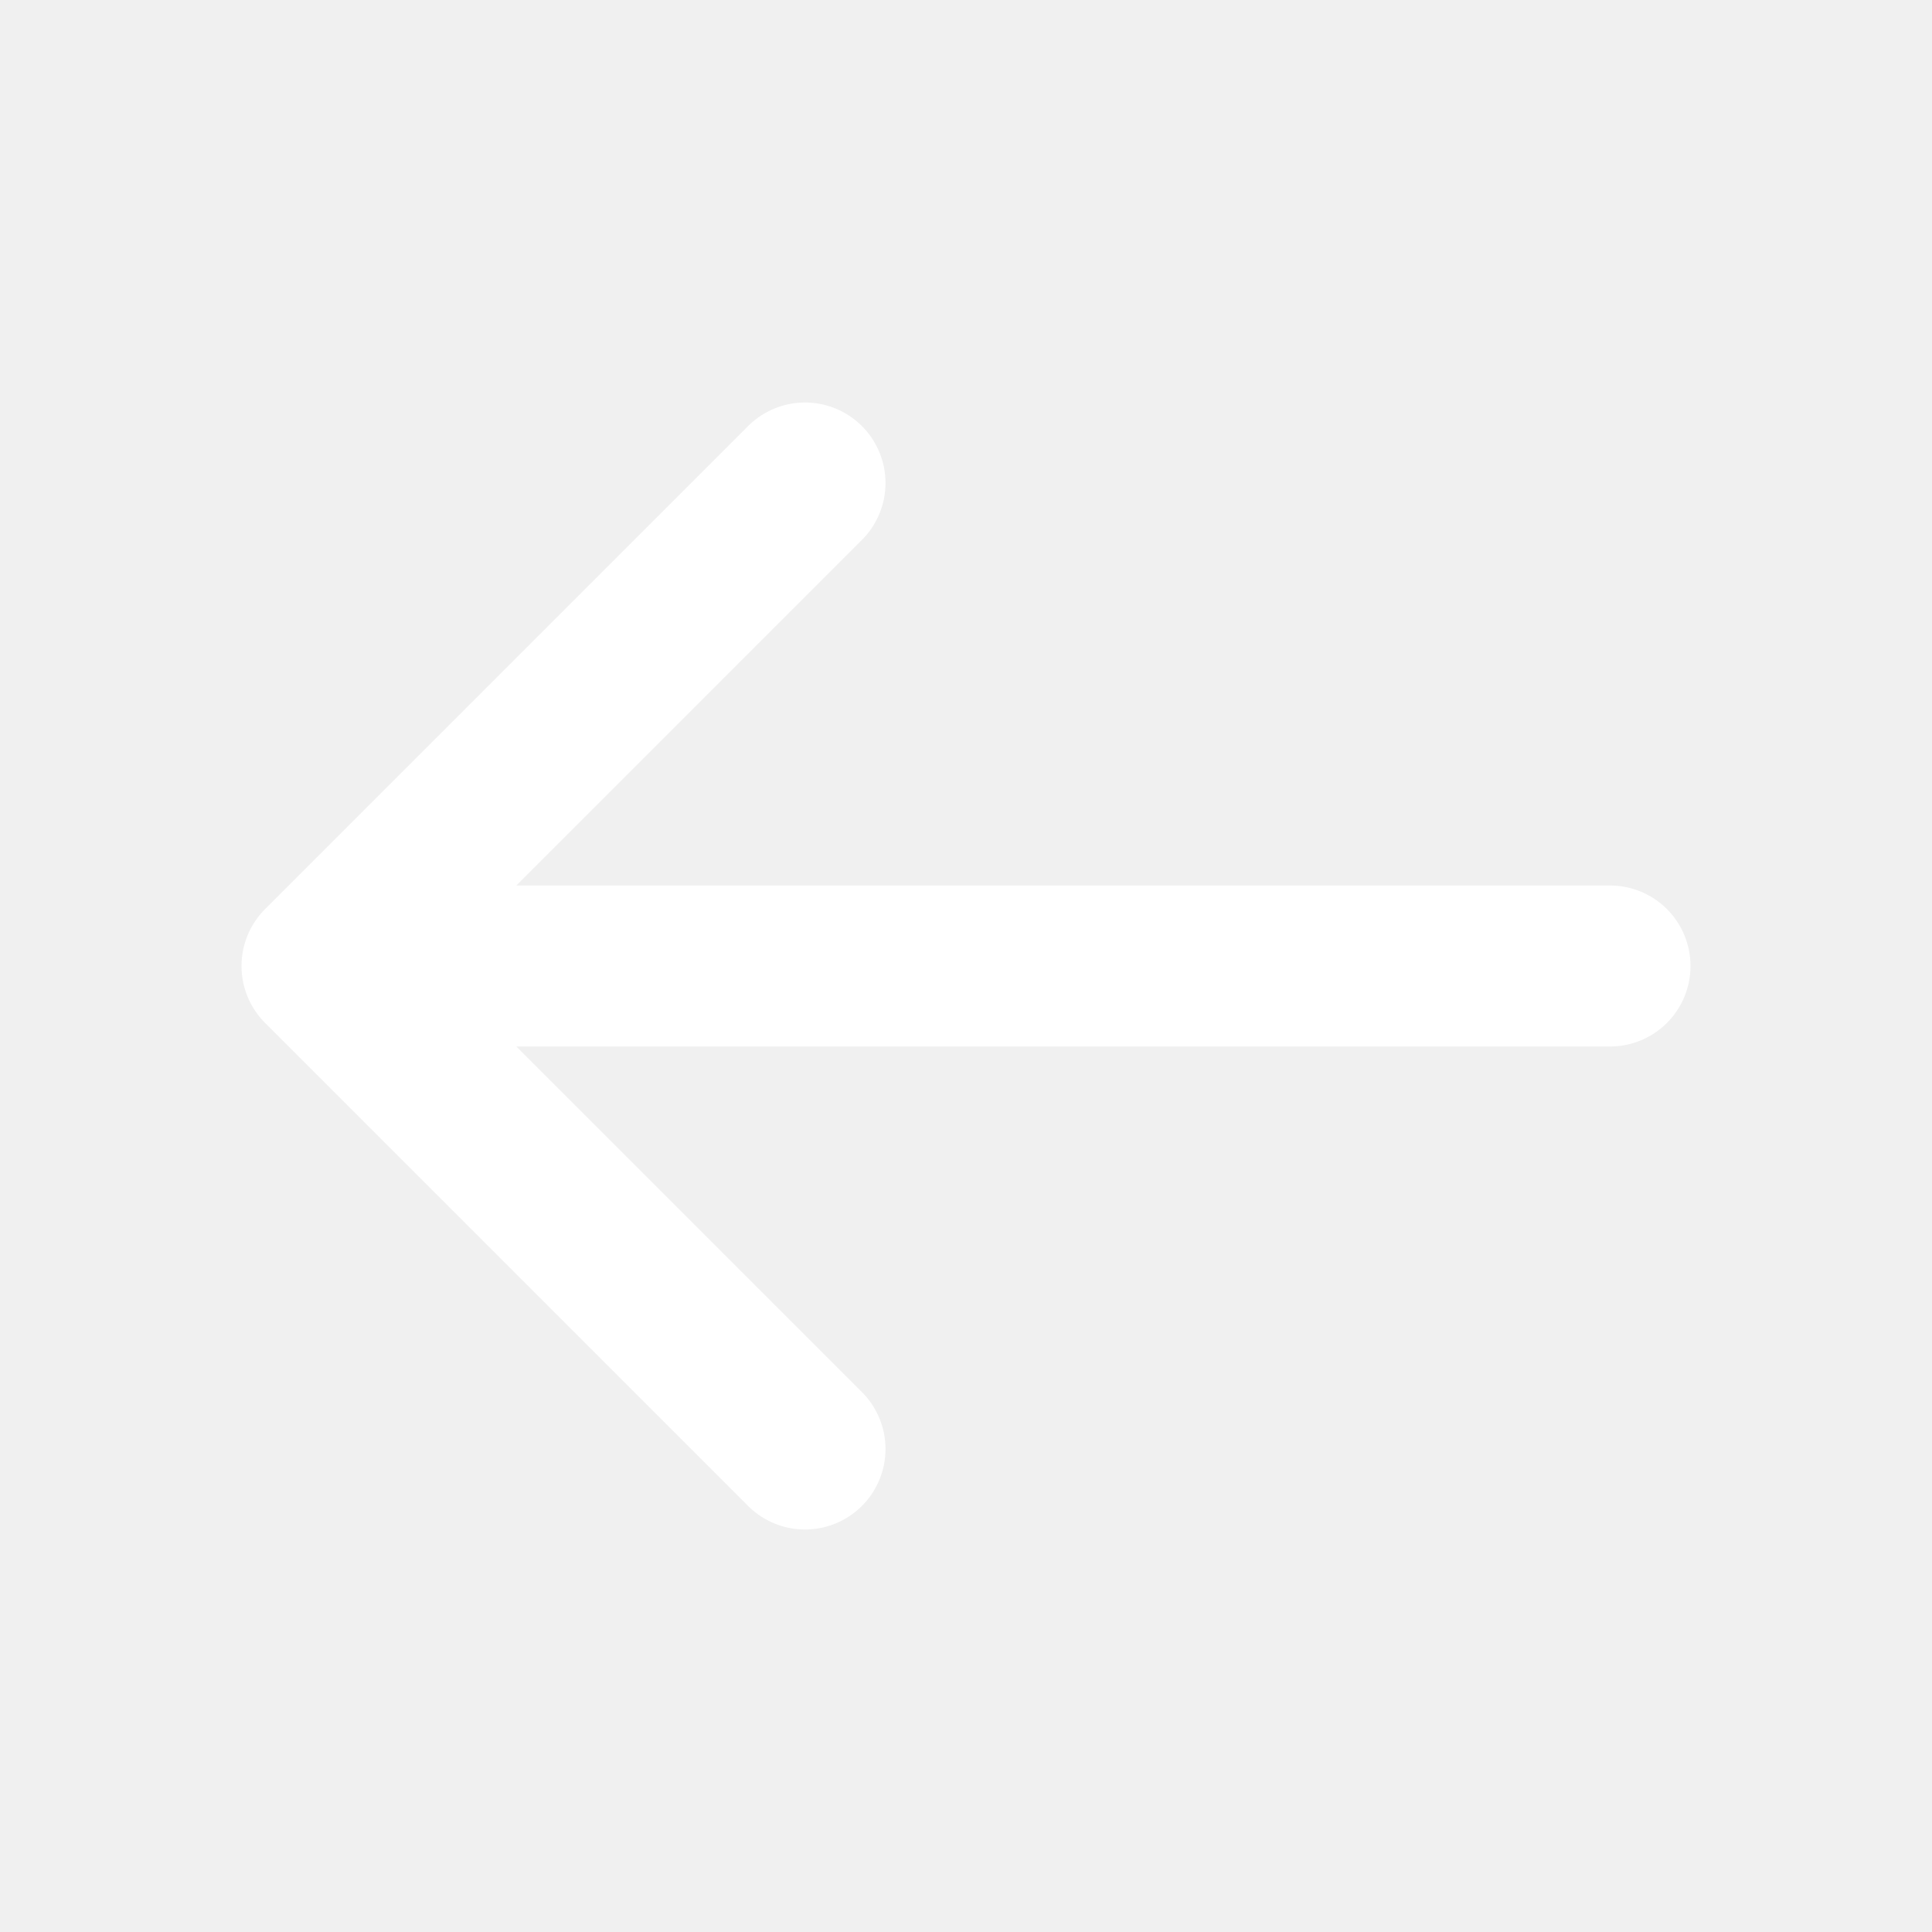
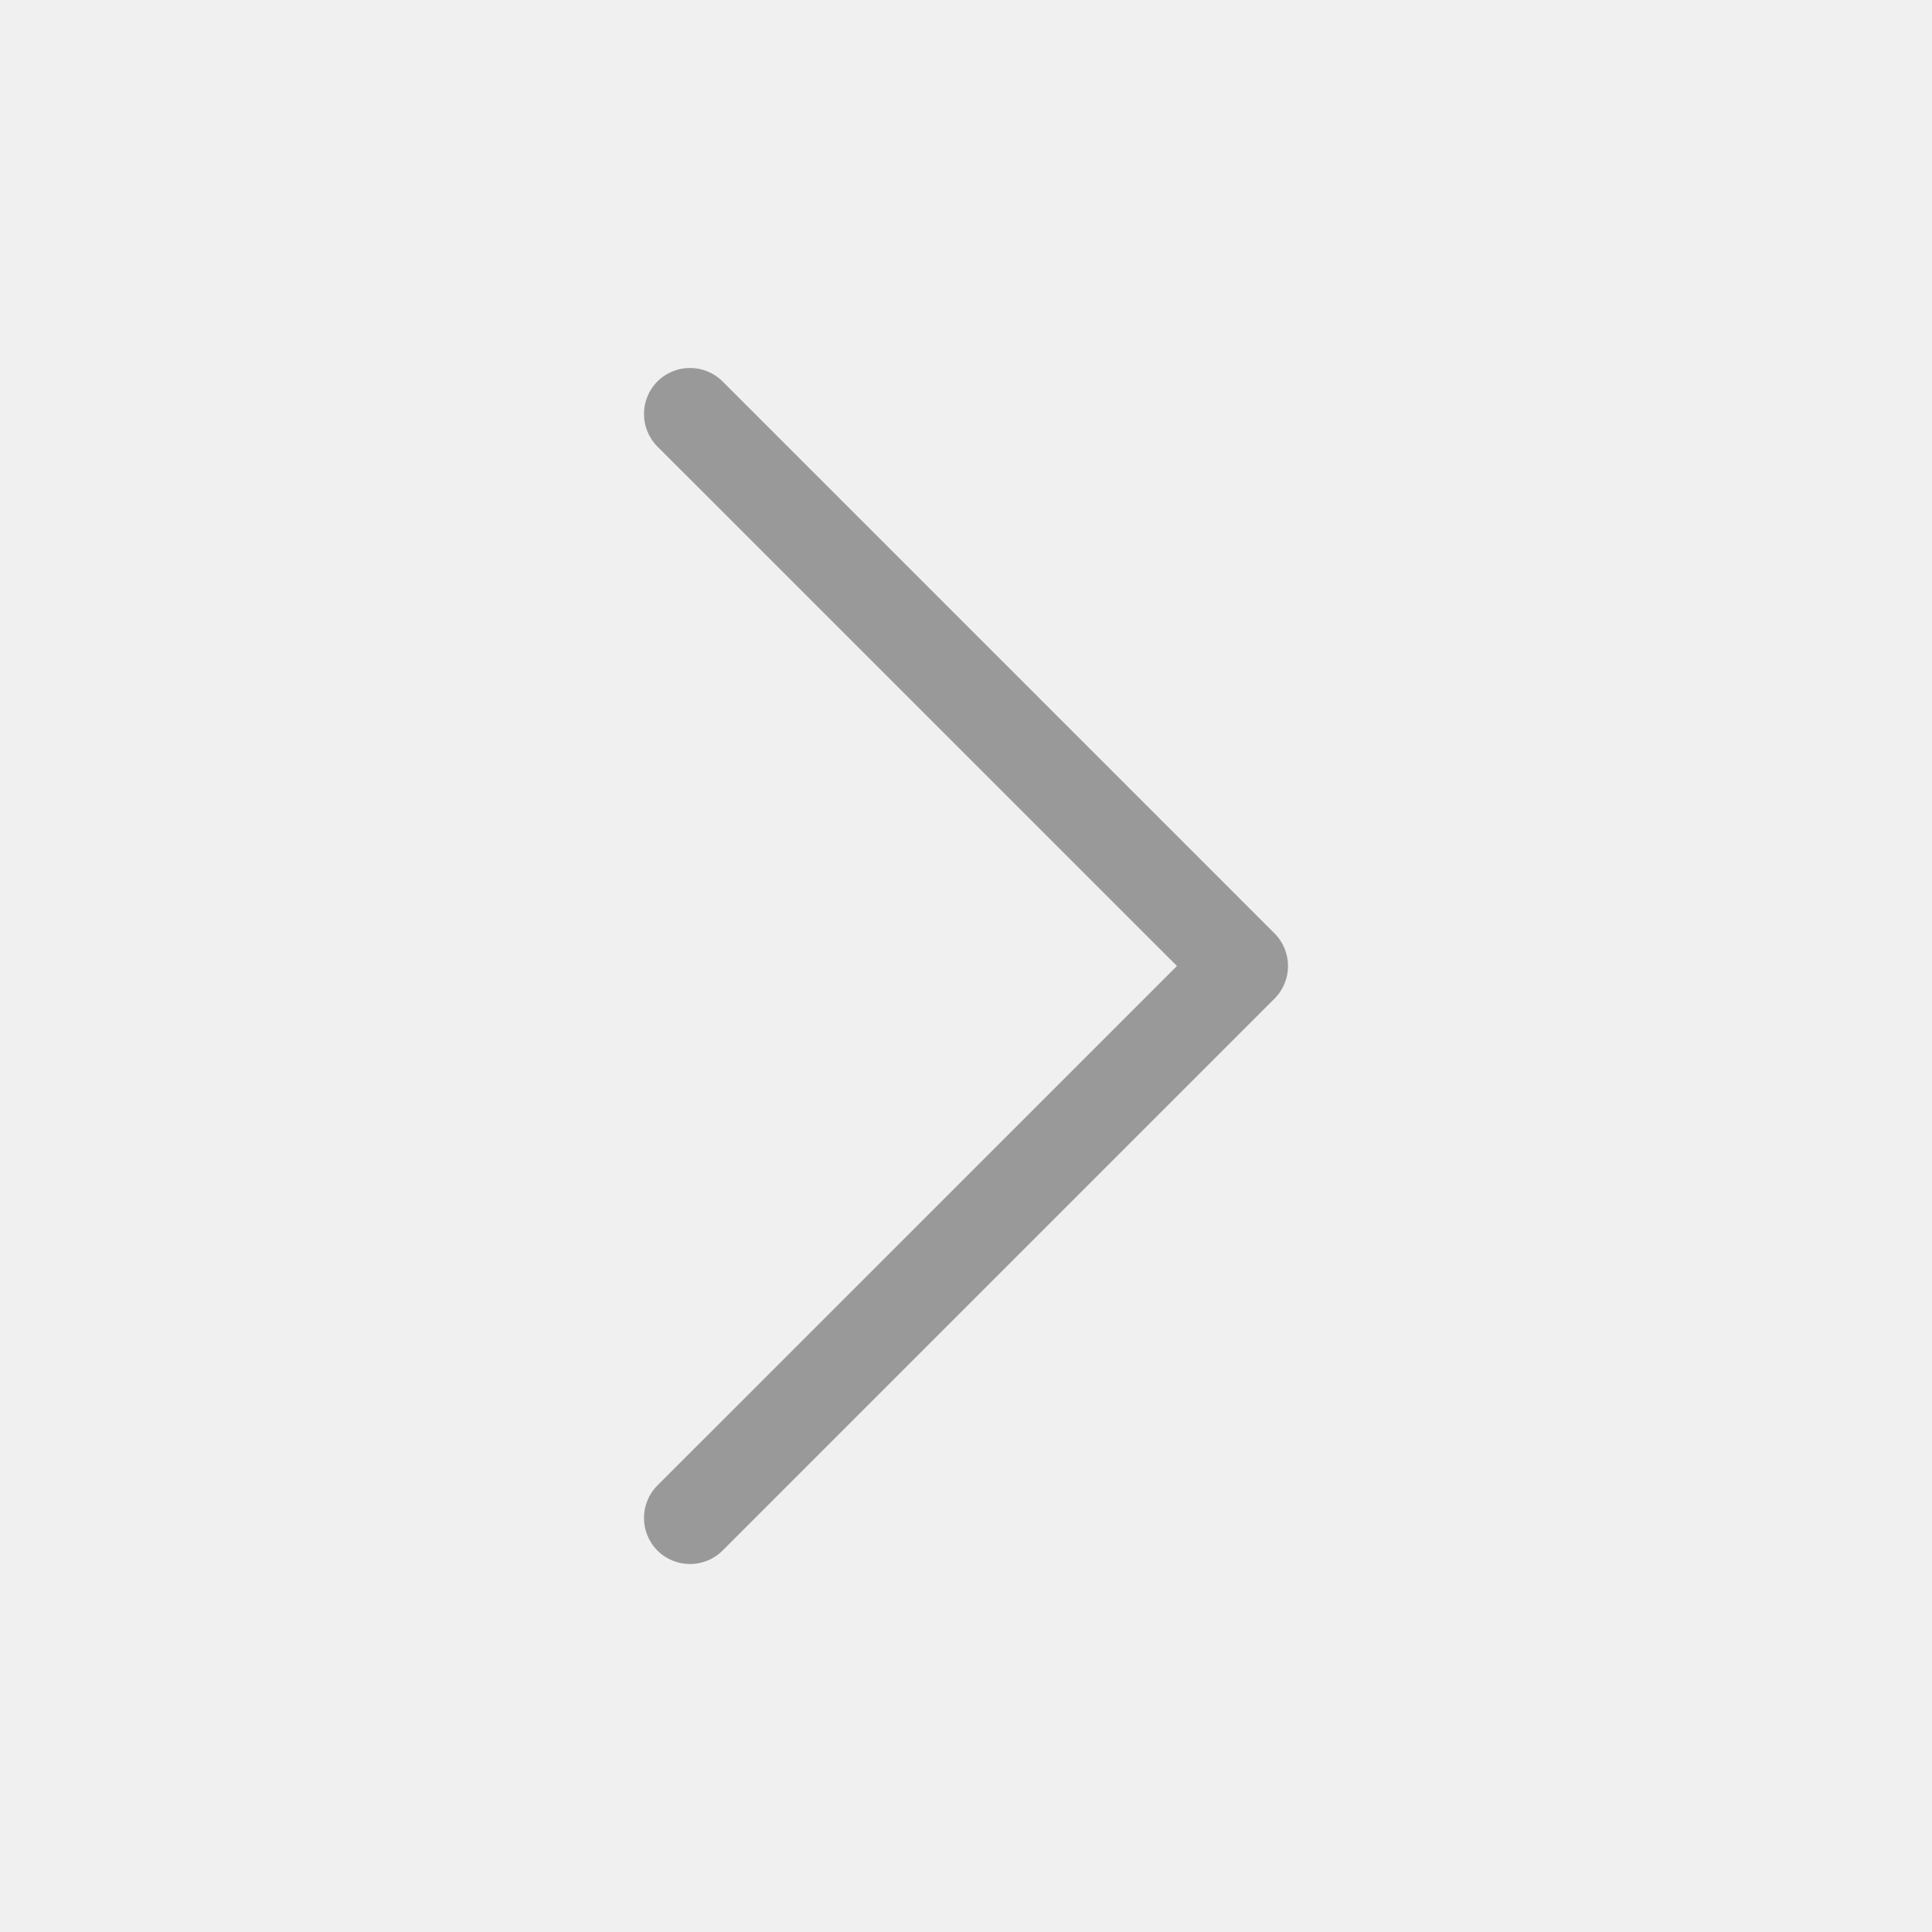
- <svg xmlns="http://www.w3.org/2000/svg" width="24" height="24" viewBox="0 0 24 24" fill="none">
-   <path d="M20 12H4M4 12L10 18M4 12L10 6" stroke="white" stroke-width="2" stroke-linecap="round" stroke-linejoin="round" />
+ <svg xmlns="http://www.w3.org/2000/svg" width="21" height="21" viewBox="0 0 21 21" fill="none">
+   <mask id="mask0_5238_4410" style="mask-type:alpha" maskUnits="userSpaceOnUse" x="0" y="0" width="21" height="21">
+     <path d="M20.5 0.5H0.5V20.5H20.5V0.5Z" fill="#222222" />
+   </mask>
+   <g mask="url(#mask0_5238_4410)">
+     <path fill-rule="evenodd" clip-rule="evenodd" d="M7.146 4.146C7.342 3.951 7.658 3.951 7.854 4.146L13.854 10.146C14.049 10.342 14.049 10.658 13.854 10.854L7.854 16.854C7.658 17.049 7.342 17.049 7.146 16.854C6.951 16.658 6.951 16.342 7.146 16.146L12.793 10.5L7.146 4.854C6.951 4.658 6.951 4.342 7.146 4.146Z" fill="#999999" />
+   </g>
</svg>
